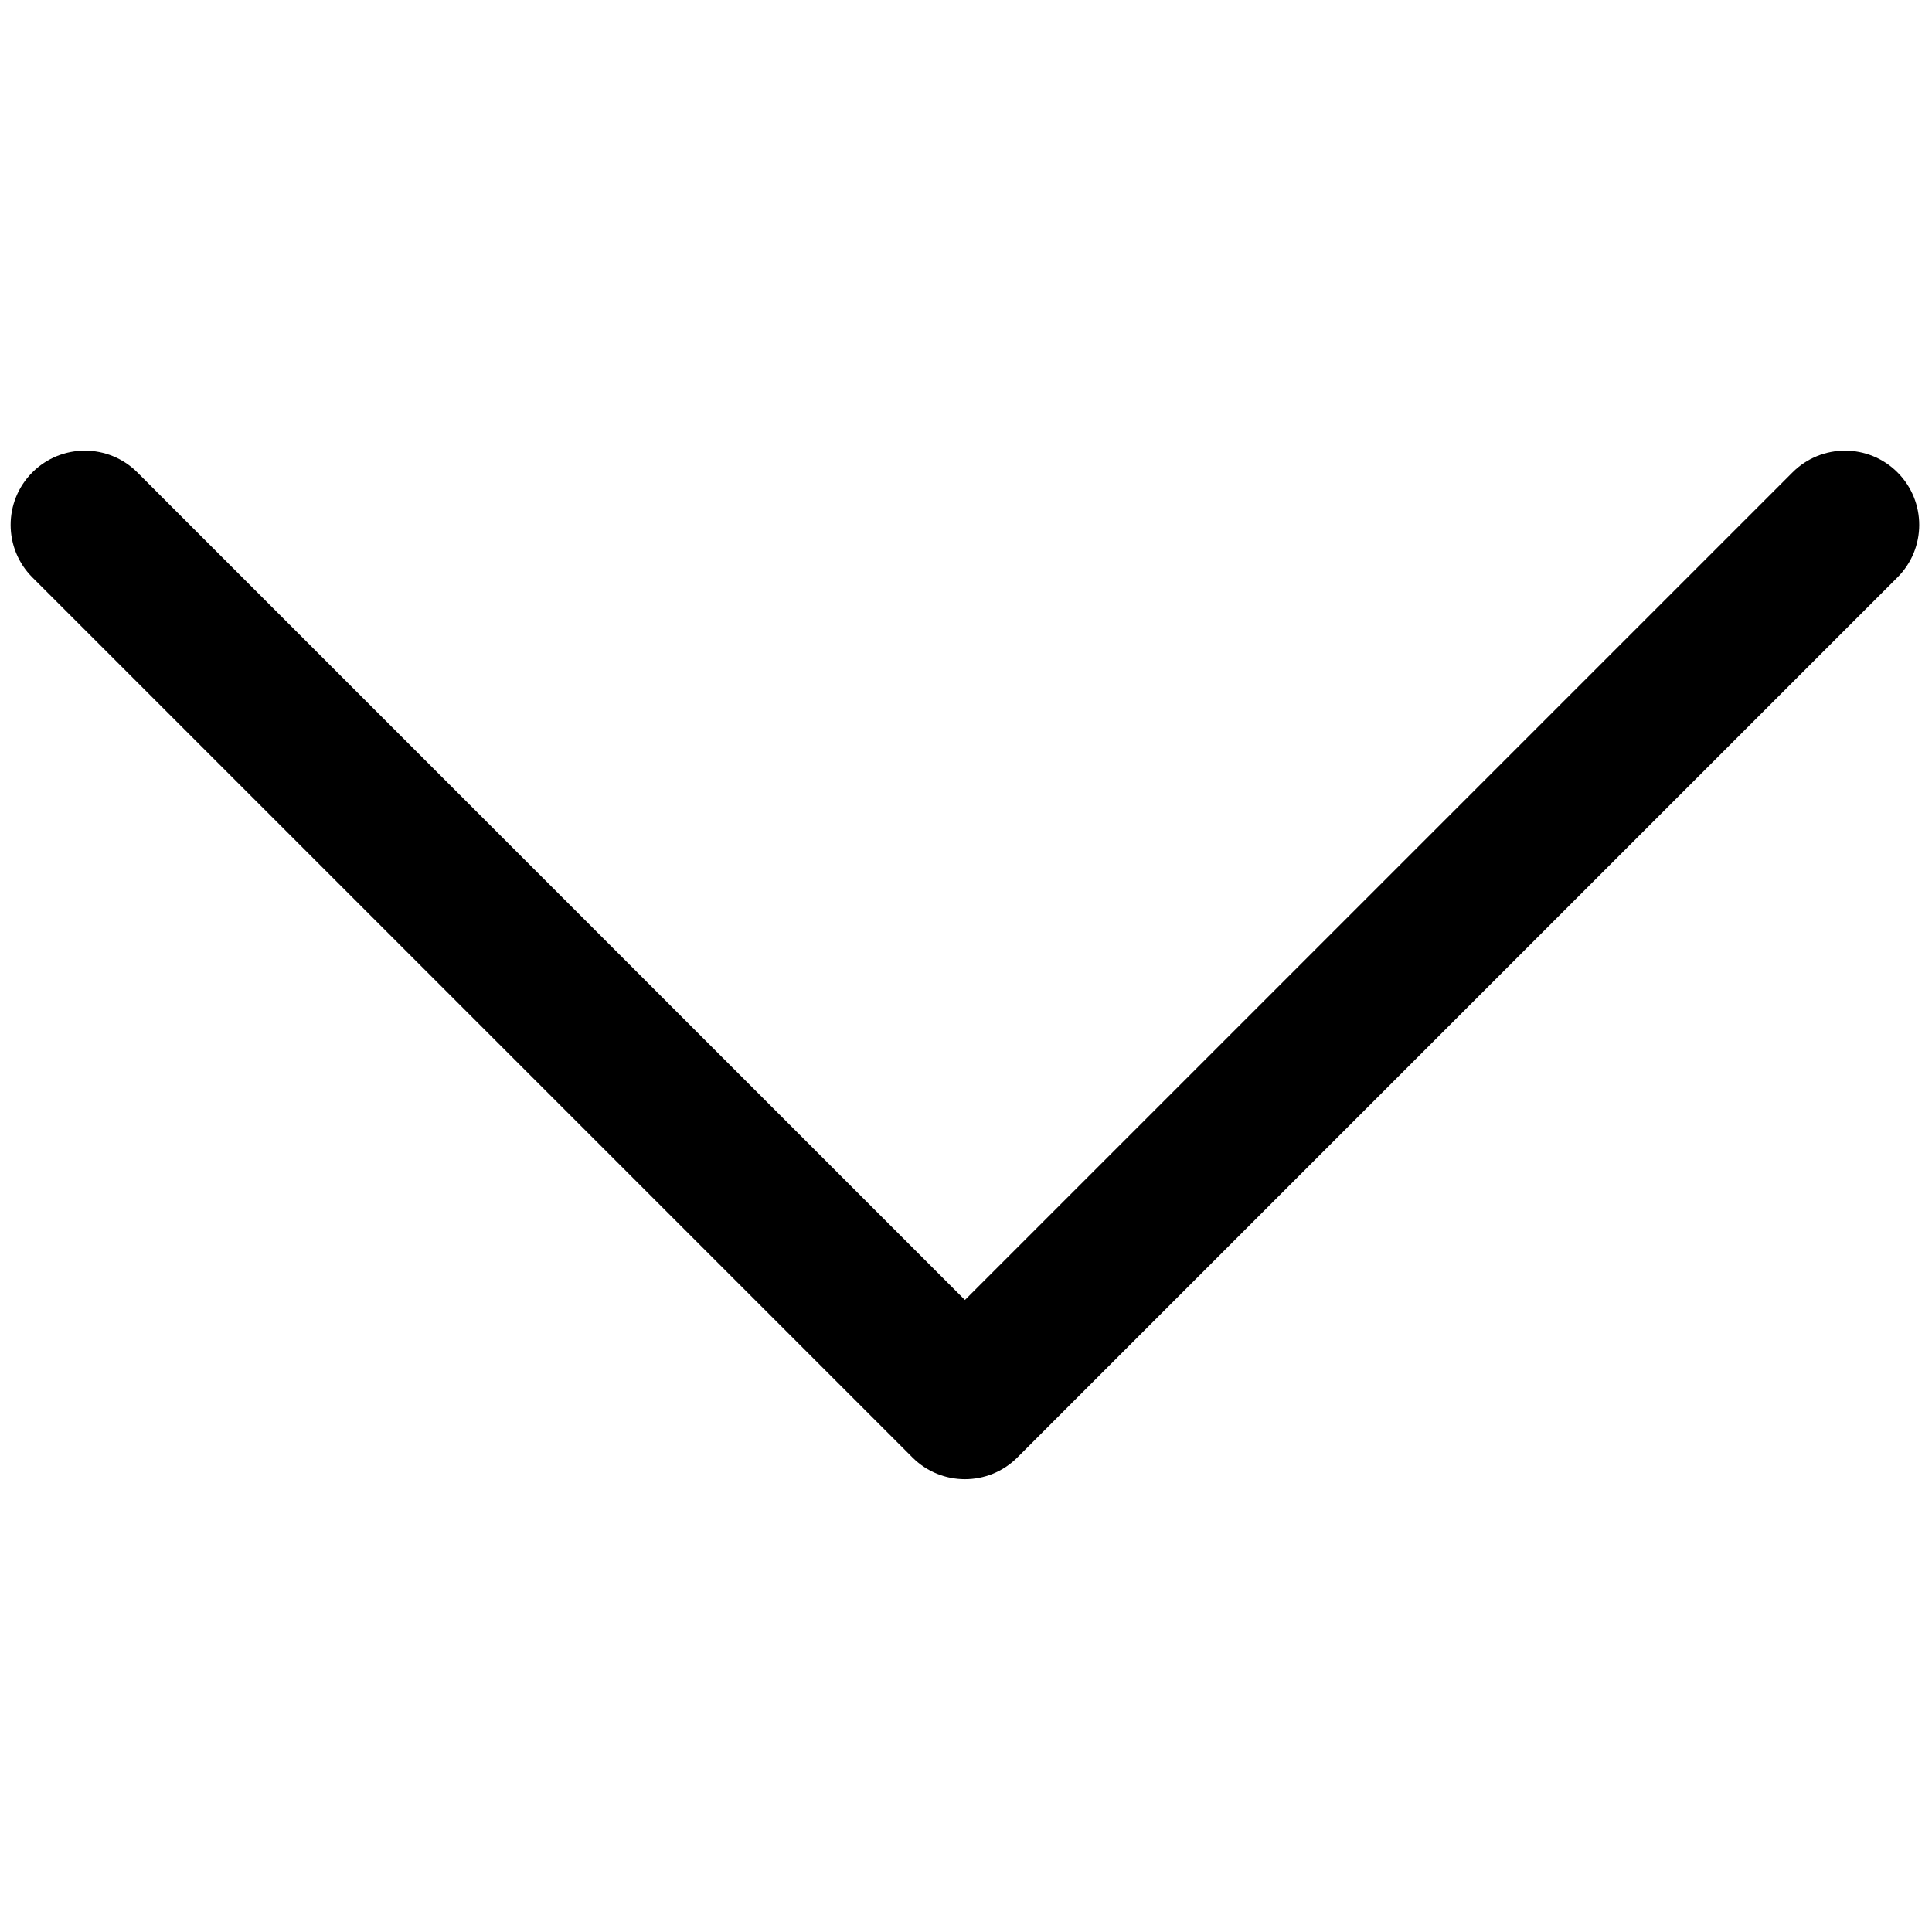
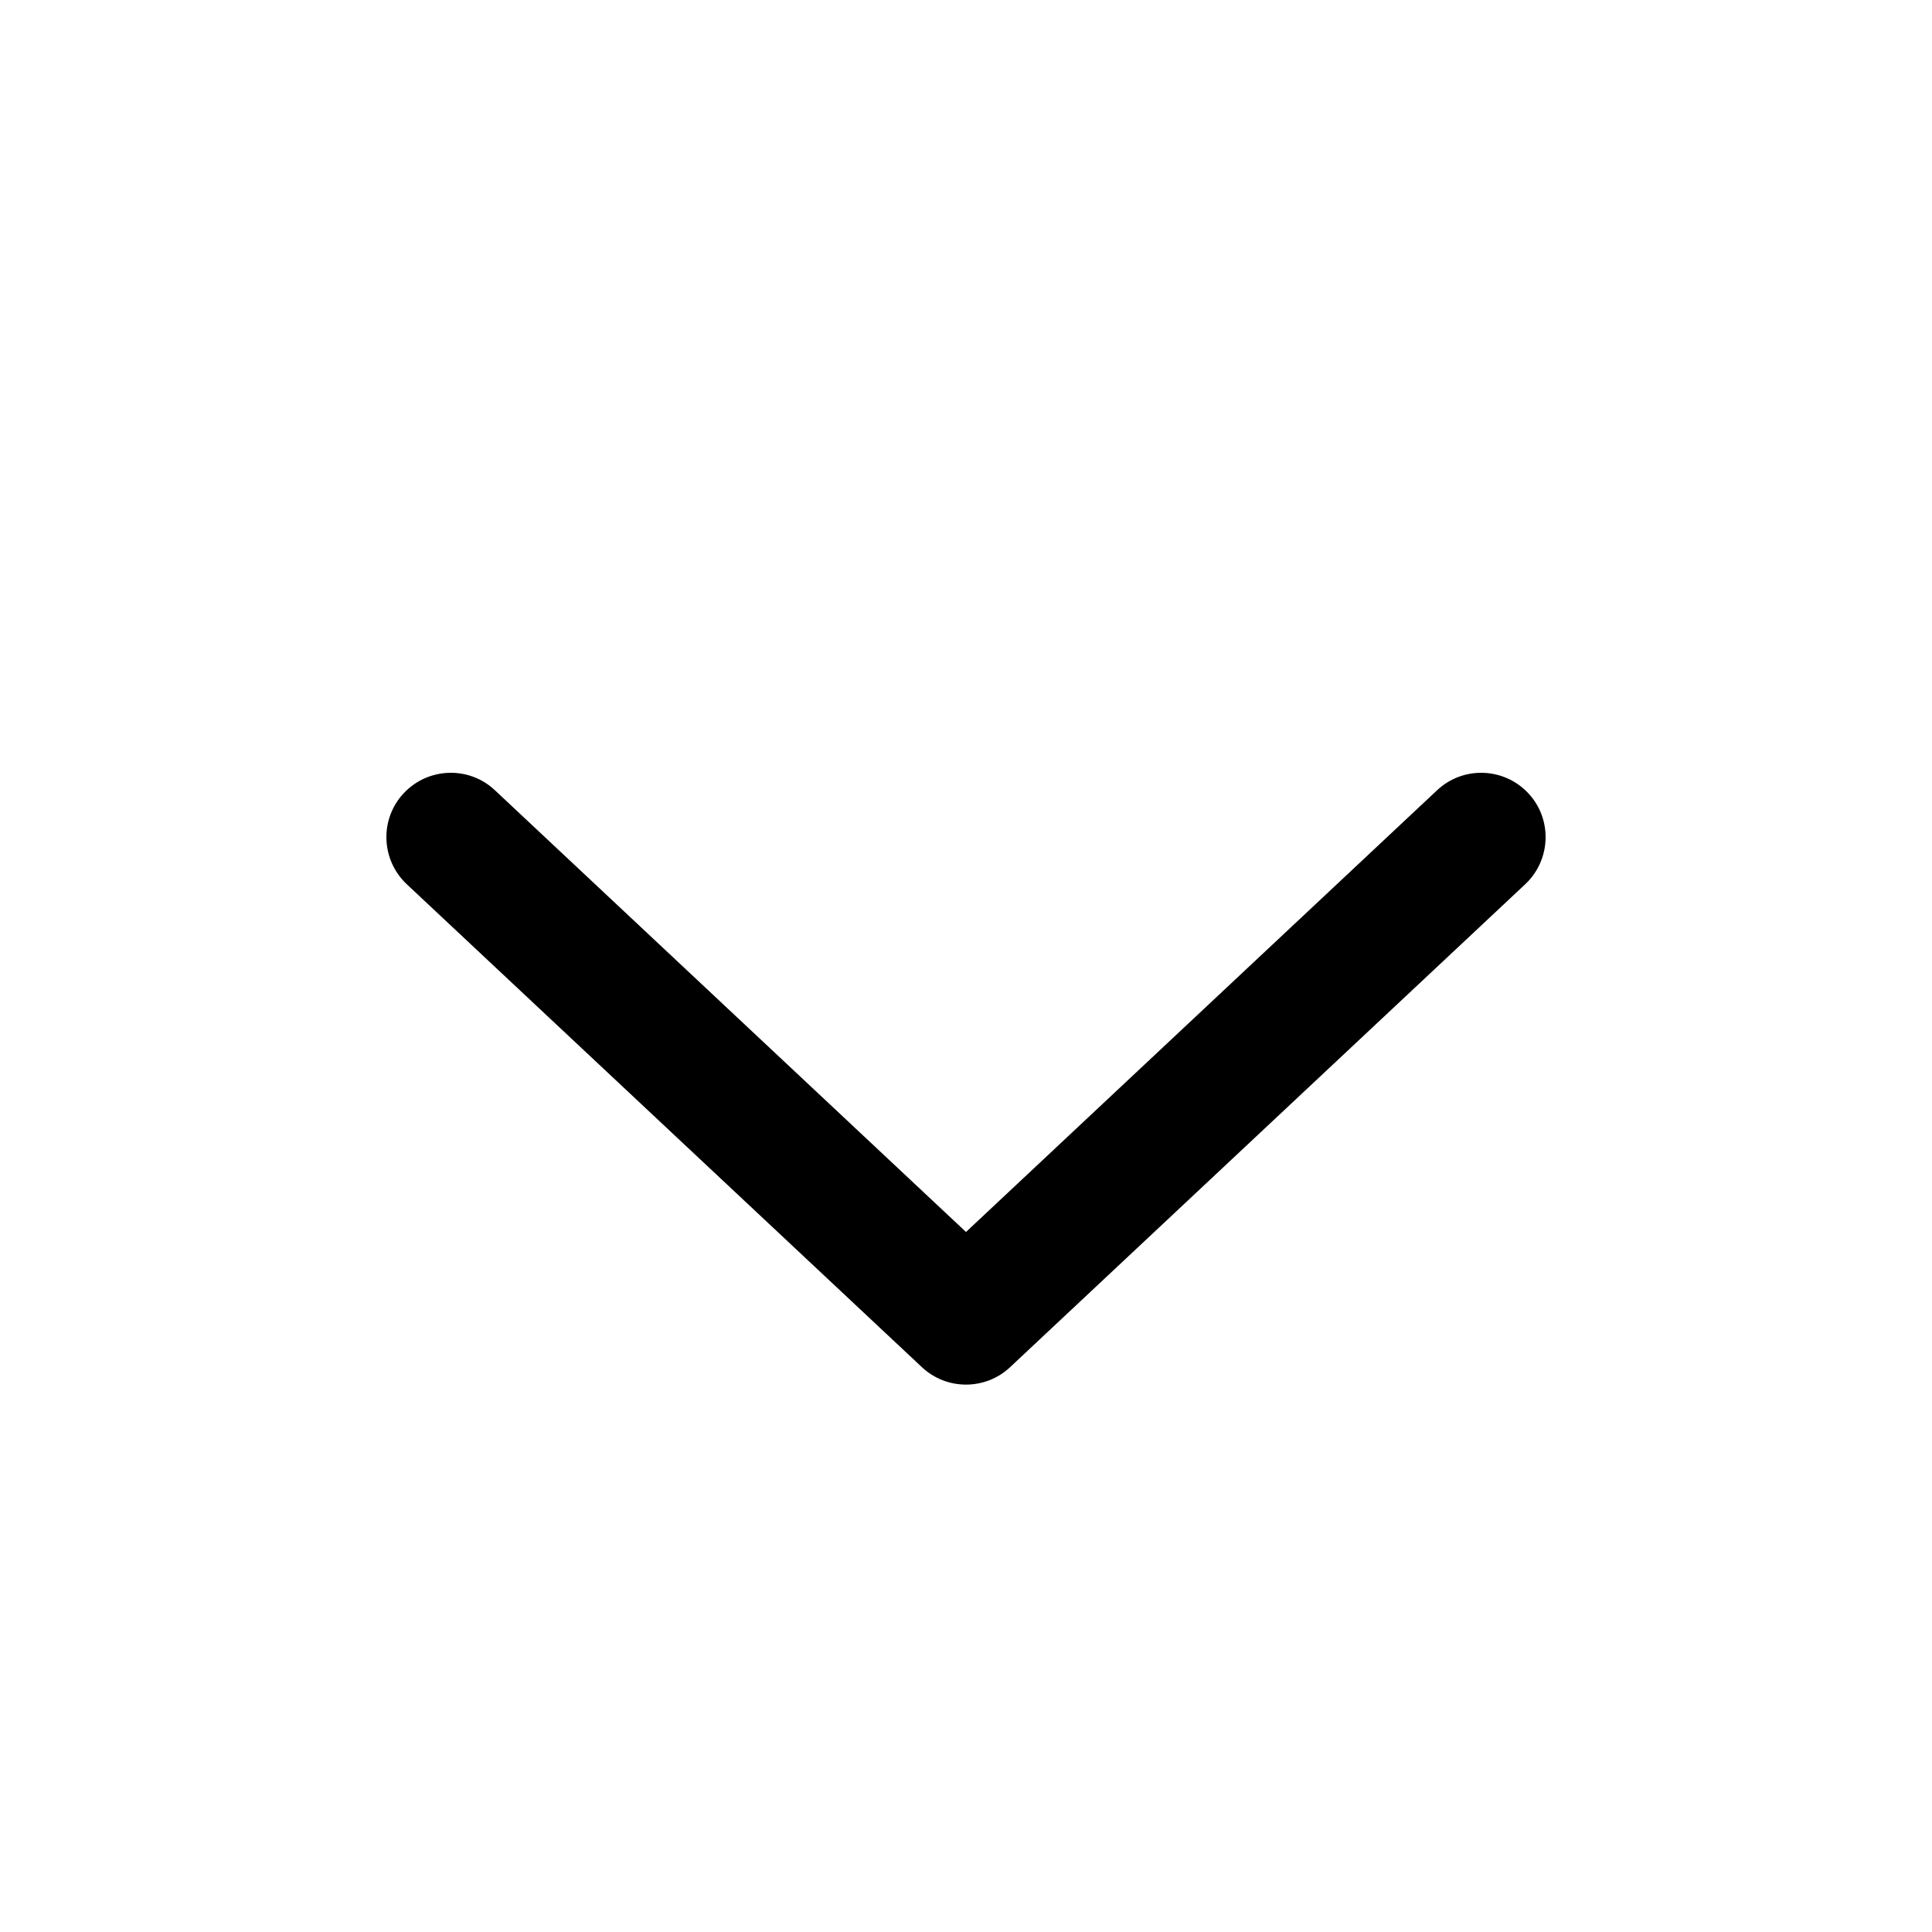
- <svg xmlns="http://www.w3.org/2000/svg" version="1.1" width="256" height="256" viewBox="0 0 256 256" xml:space="preserve">
-   <defs>
- </defs>
-   <g style="stroke: none; stroke-width: 0; stroke-dasharray: none; stroke-linecap: butt; stroke-linejoin: miter; stroke-miterlimit: 10; fill: none; fill-rule: nonzero; opacity: 1;" transform="translate(1.406593 1.406593) scale(2.81 2.81)">
-     <path d="M 90 24.25 c 0 -0.896 -0.342 -1.792 -1.025 -2.475 c -1.366 -1.367 -3.583 -1.367 -4.949 0 L 45 60.8 L 5.975 21.775 c -1.367 -1.367 -3.583 -1.367 -4.95 0 c -1.366 1.367 -1.366 3.583 0 4.95 l 41.5 41.5 c 1.366 1.367 3.583 1.367 4.949 0 l 41.5 -41.5 C 89.658 26.042 90 25.146 90 24.25 z" style="stroke: none; stroke-width: 1; stroke-dasharray: none; stroke-linecap: butt; stroke-linejoin: miter; stroke-miterlimit: 10; fill: rgb(0,0,0); fill-rule: nonzero; opacity: 1;" transform=" matrix(1 0 0 1 0 0) " stroke-linecap="round" />
-   </g>
+ <svg xmlns="http://www.w3.org/2000/svg" width="800px" height="800px" viewBox="0 0 15 15" fill="currentColor">
+   <path fill-rule="evenodd" clip-rule="evenodd" d="M3.135 6.158C3.324 5.957 3.641 5.946 3.842 6.135L7.5 9.565L11.158 6.135C11.36 5.946 11.676 5.957 11.865 6.158C12.054 6.359 12.043 6.676 11.842 6.865L7.842 10.615C7.65 10.795 7.35 10.795 7.158 10.615L3.158 6.865C2.957 6.676 2.946 6.359 3.135 6.158Z" fill="currentColor" />
</svg>
